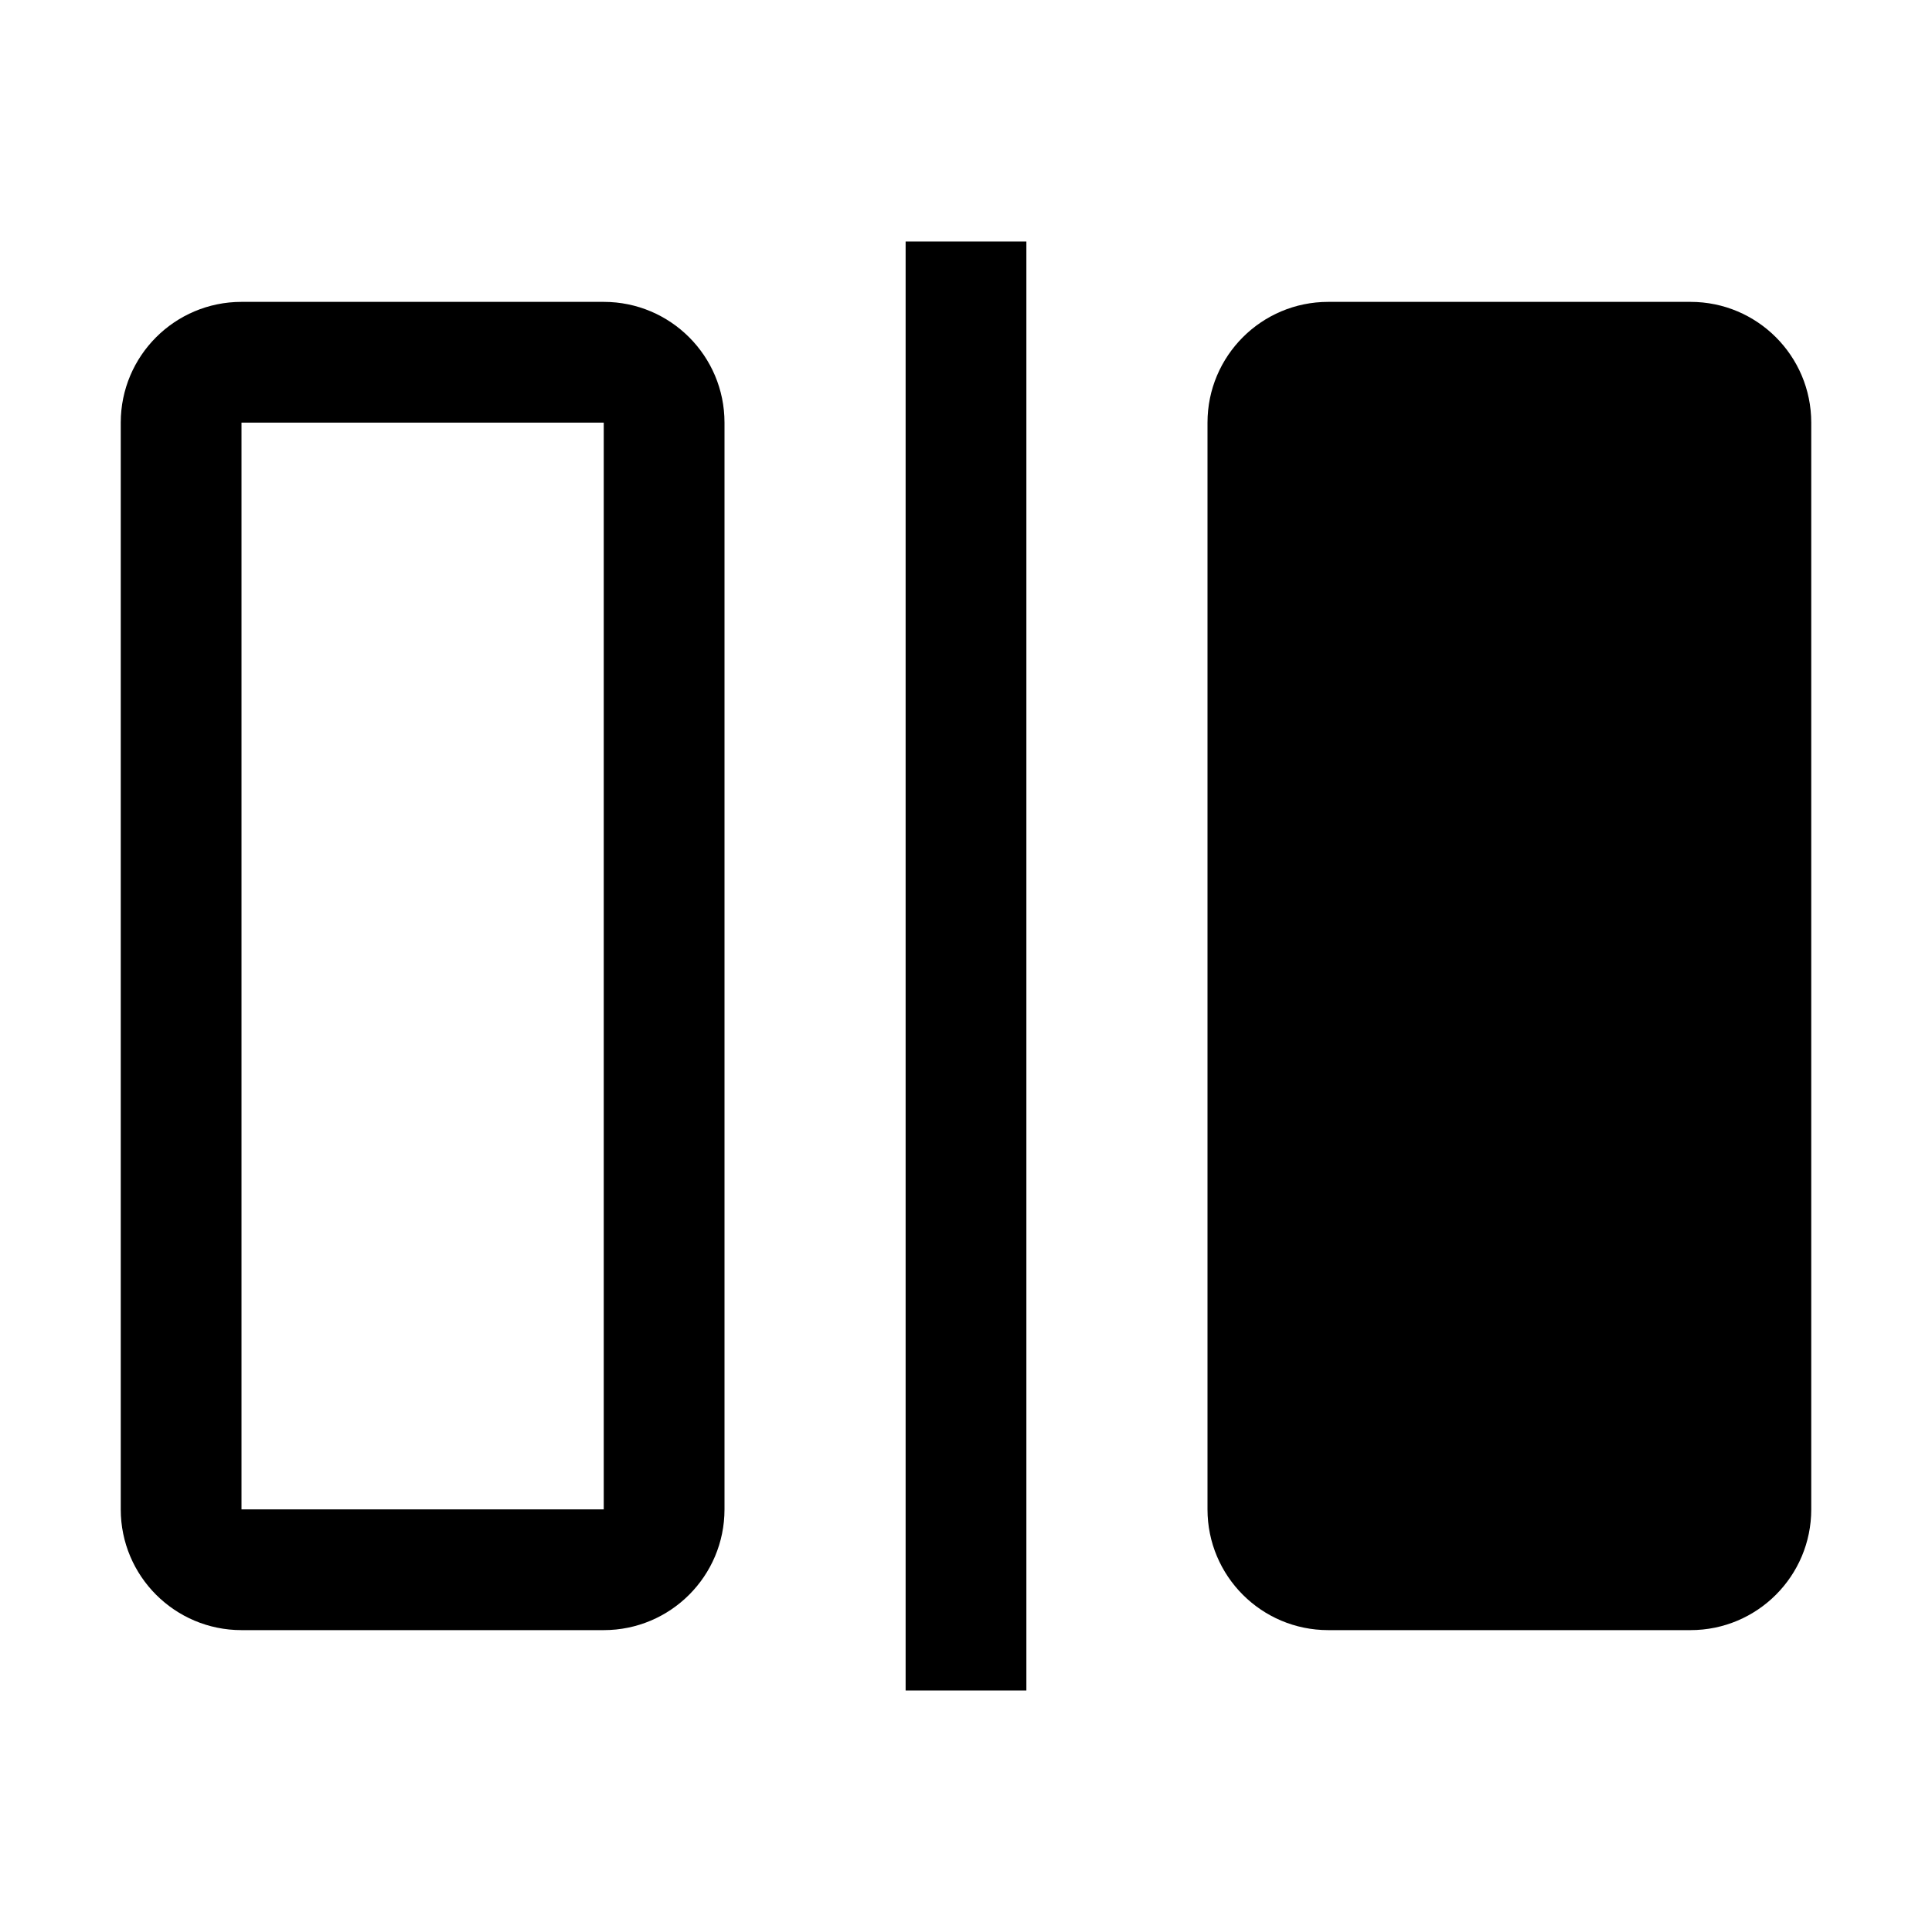
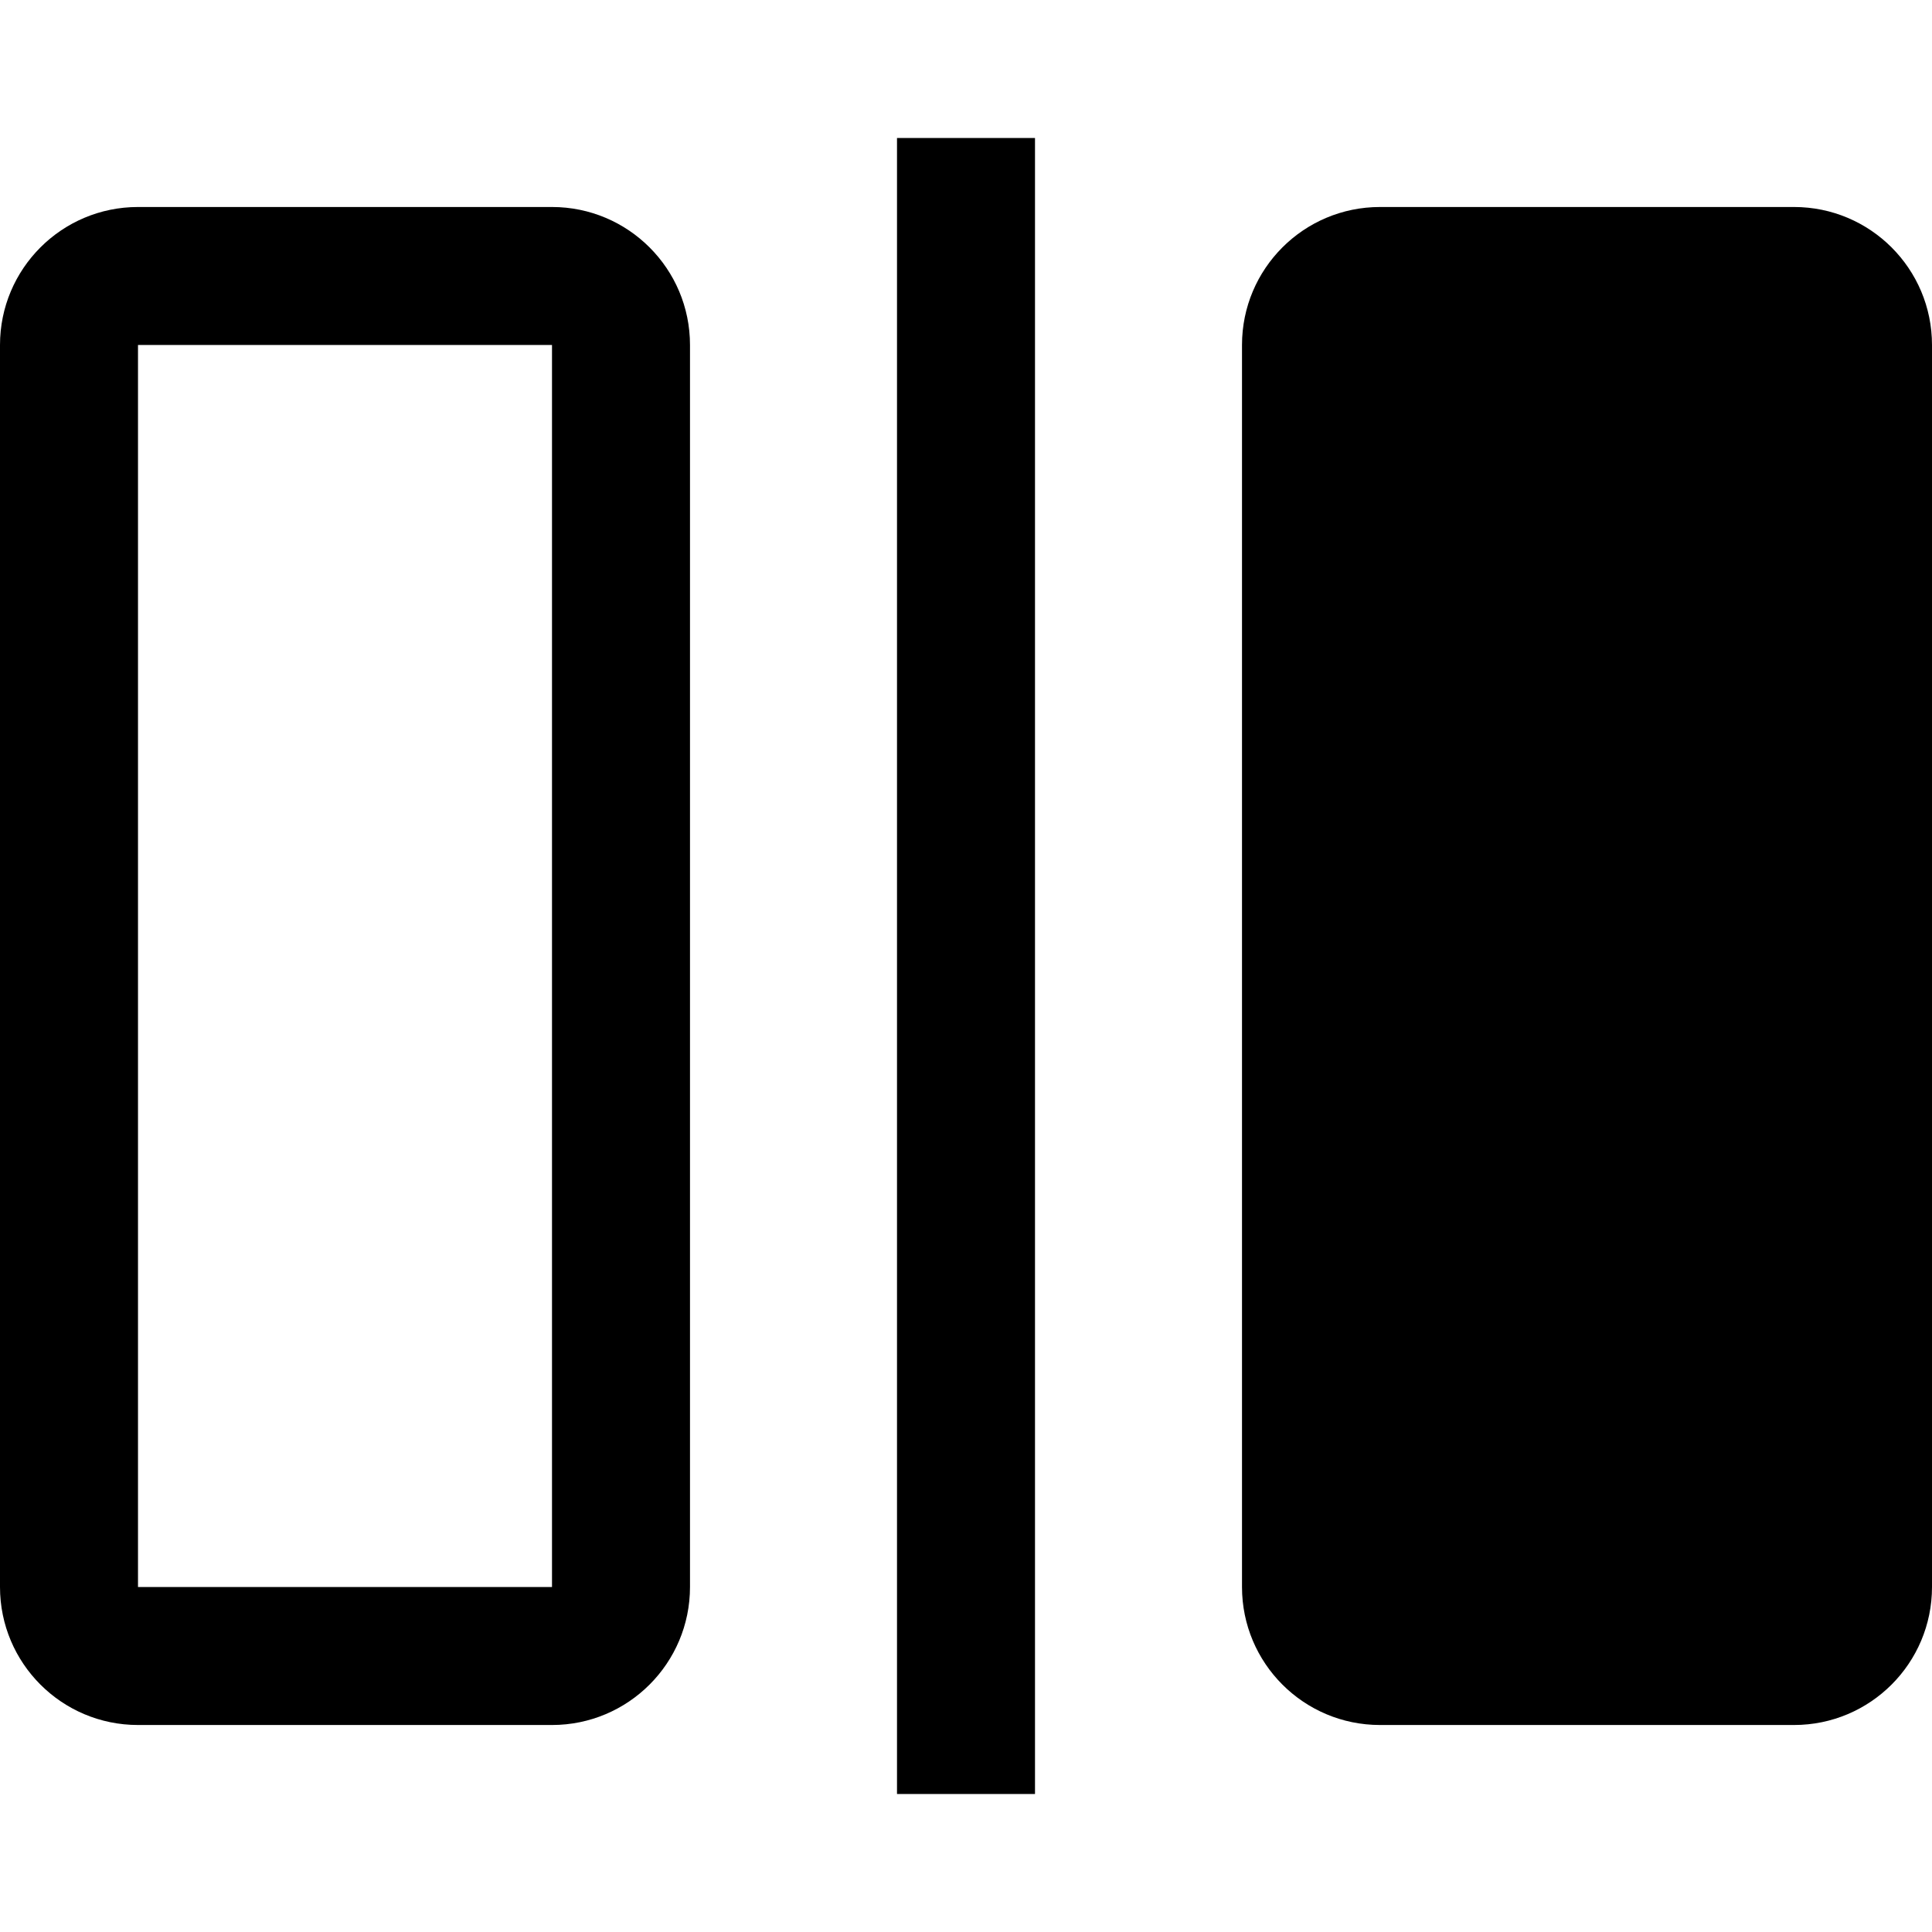
- <svg xmlns="http://www.w3.org/2000/svg" id="icon" viewBox="0 0 32 32" version="1.1">
+ <svg xmlns="http://www.w3.org/2000/svg" id="icon" viewBox="2 2 28 28" version="1.1">
  <defs id="defs1">
    <style id="style1">.cls-1{fill:none;}</style>
  </defs>
  <rect x="15" y="4" width="2" height="24" id="rect1" />
  <path d="M10,7V25H4V7h6m0-2H4A2,2,0,0,0,2,7V25a2,2,0,0,0,2,2h6a2,2,0,0,0,2-2V7a2,2,0,0,0-2-2Z" id="path1" />
  <path d="m 28,5 h -6 c -1.105,0 -2,0.895 -2,2 v 18 c 0,1.105 0.895,2 2,2 h 6 c 1.105,0 2,-0.895 2,-2 V 7 C 30,5.895 29.105,5 28,5 Z" id="path2" />
  <rect id="_Transparent_Rectangle_" data-name="&lt;Transparent Rectangle&gt;" class="cls-1" width="32" height="32" />
</svg>
